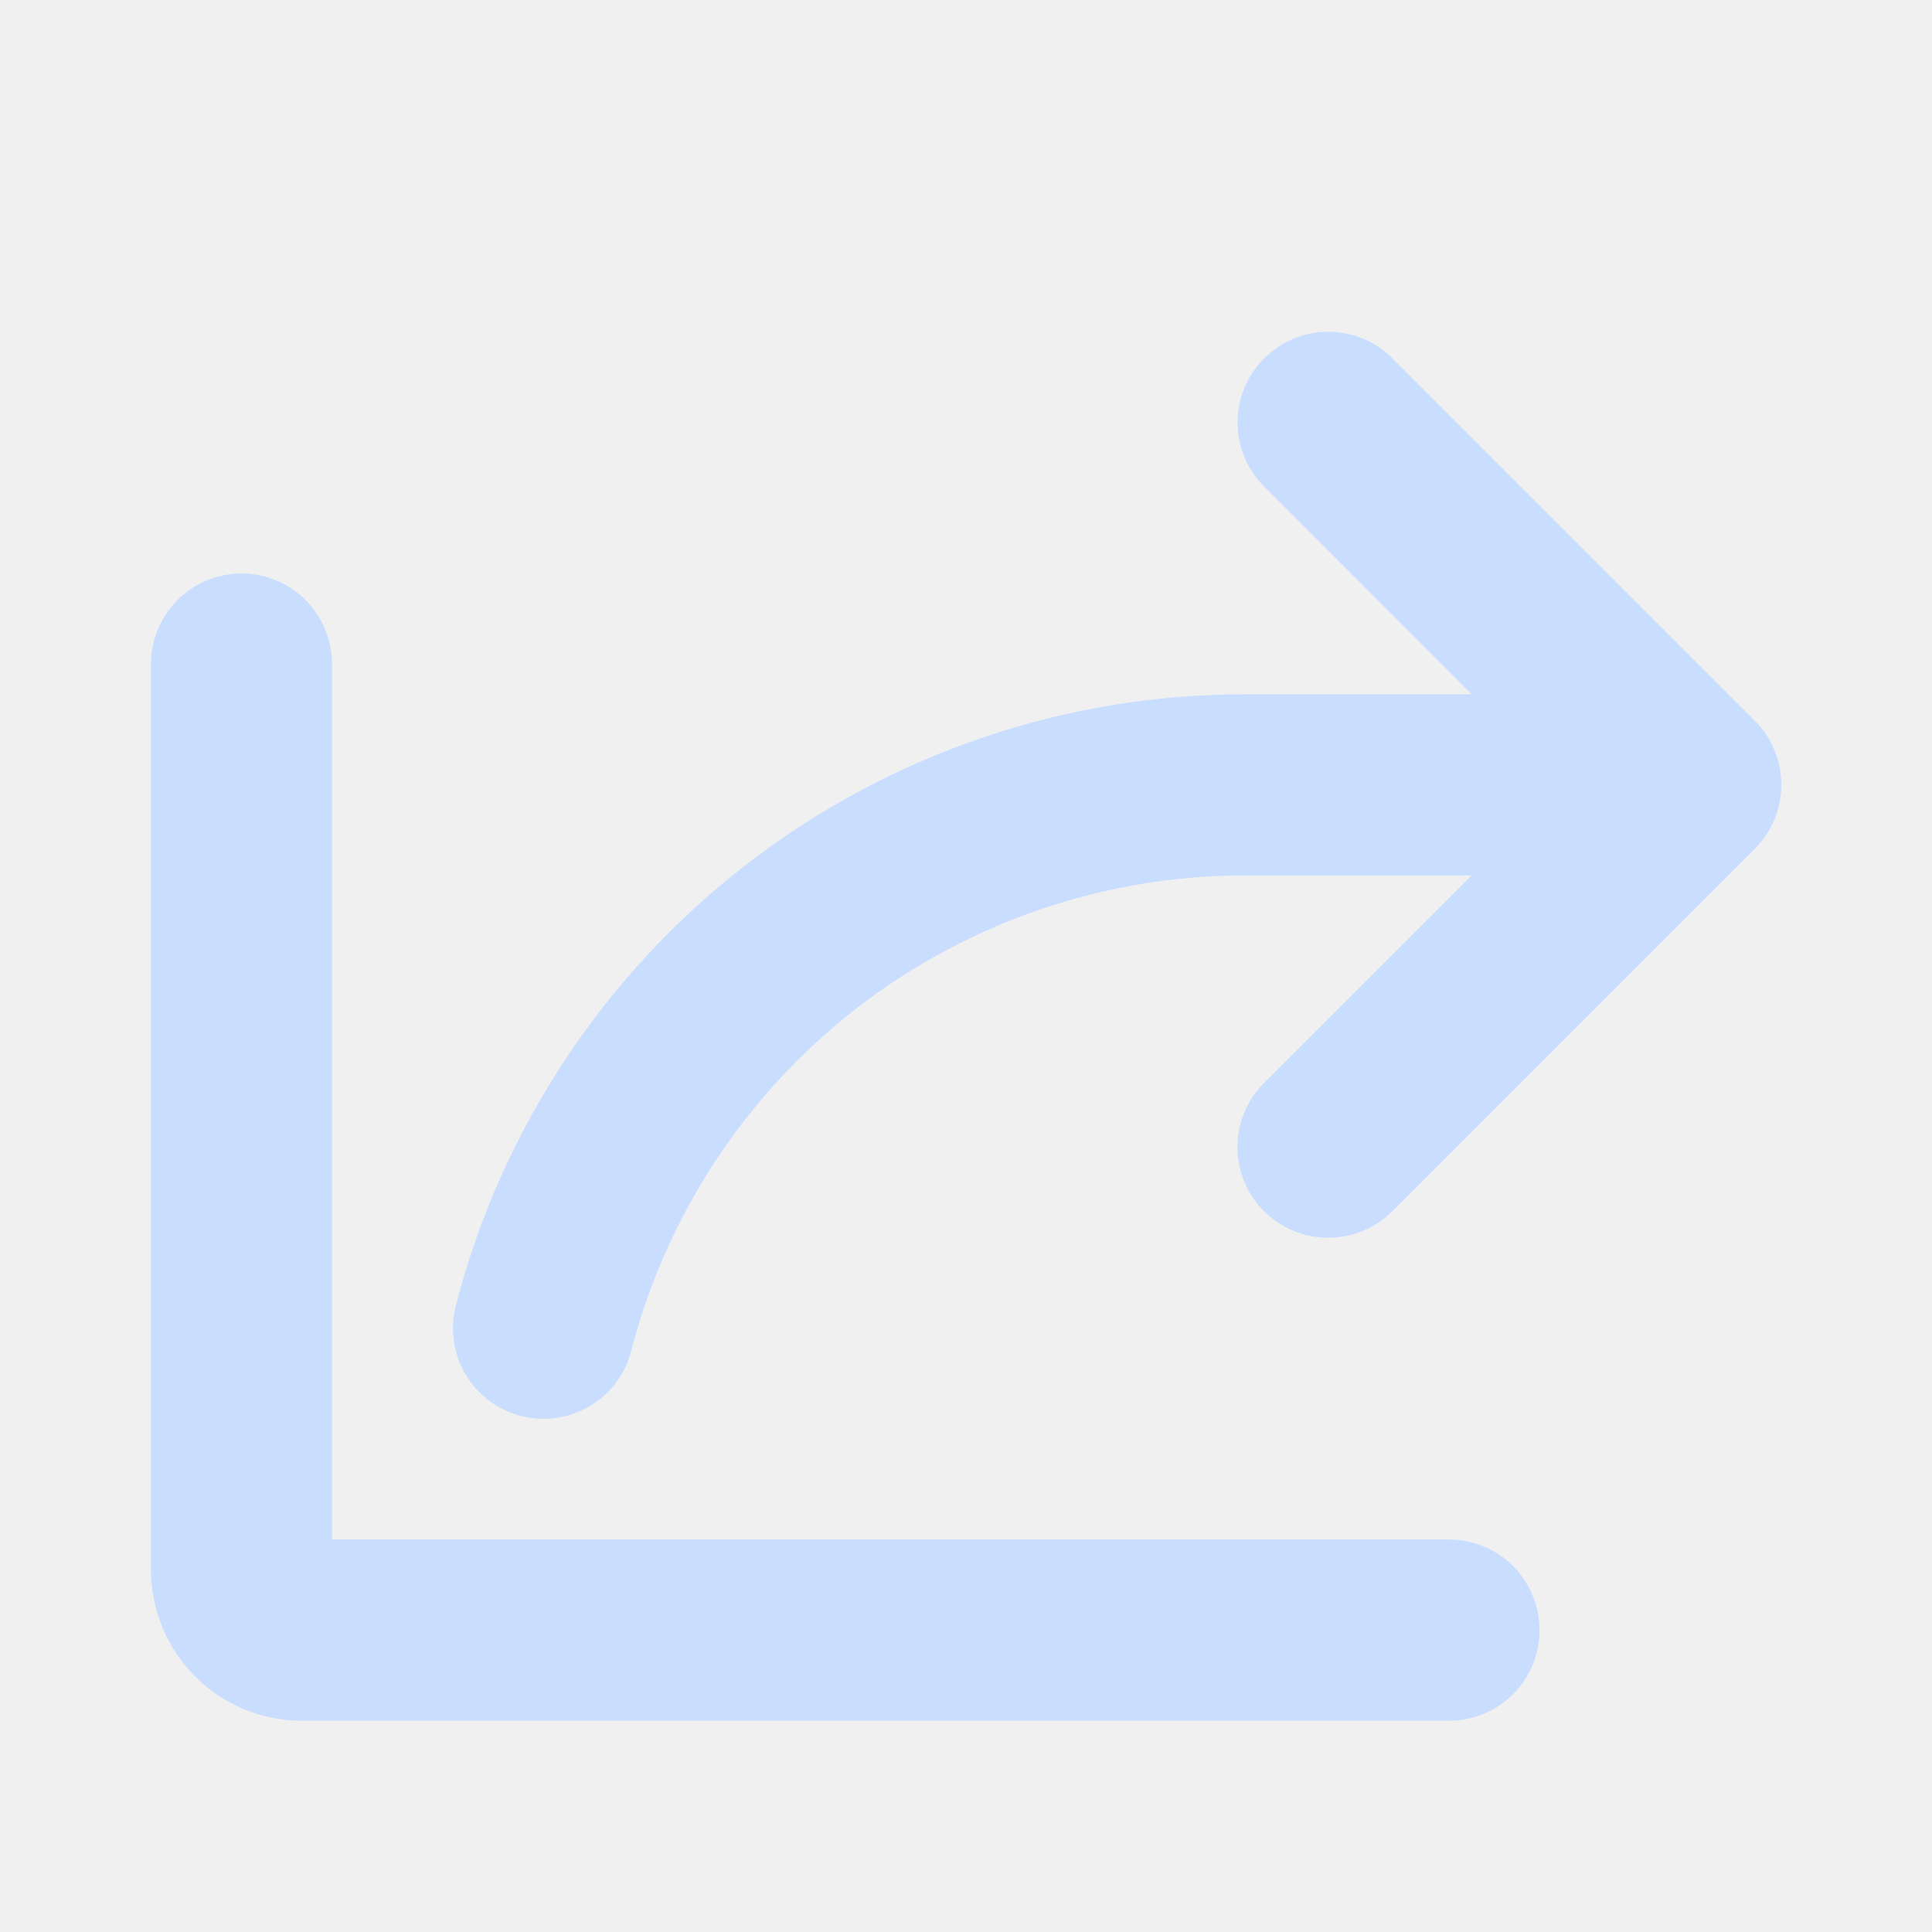
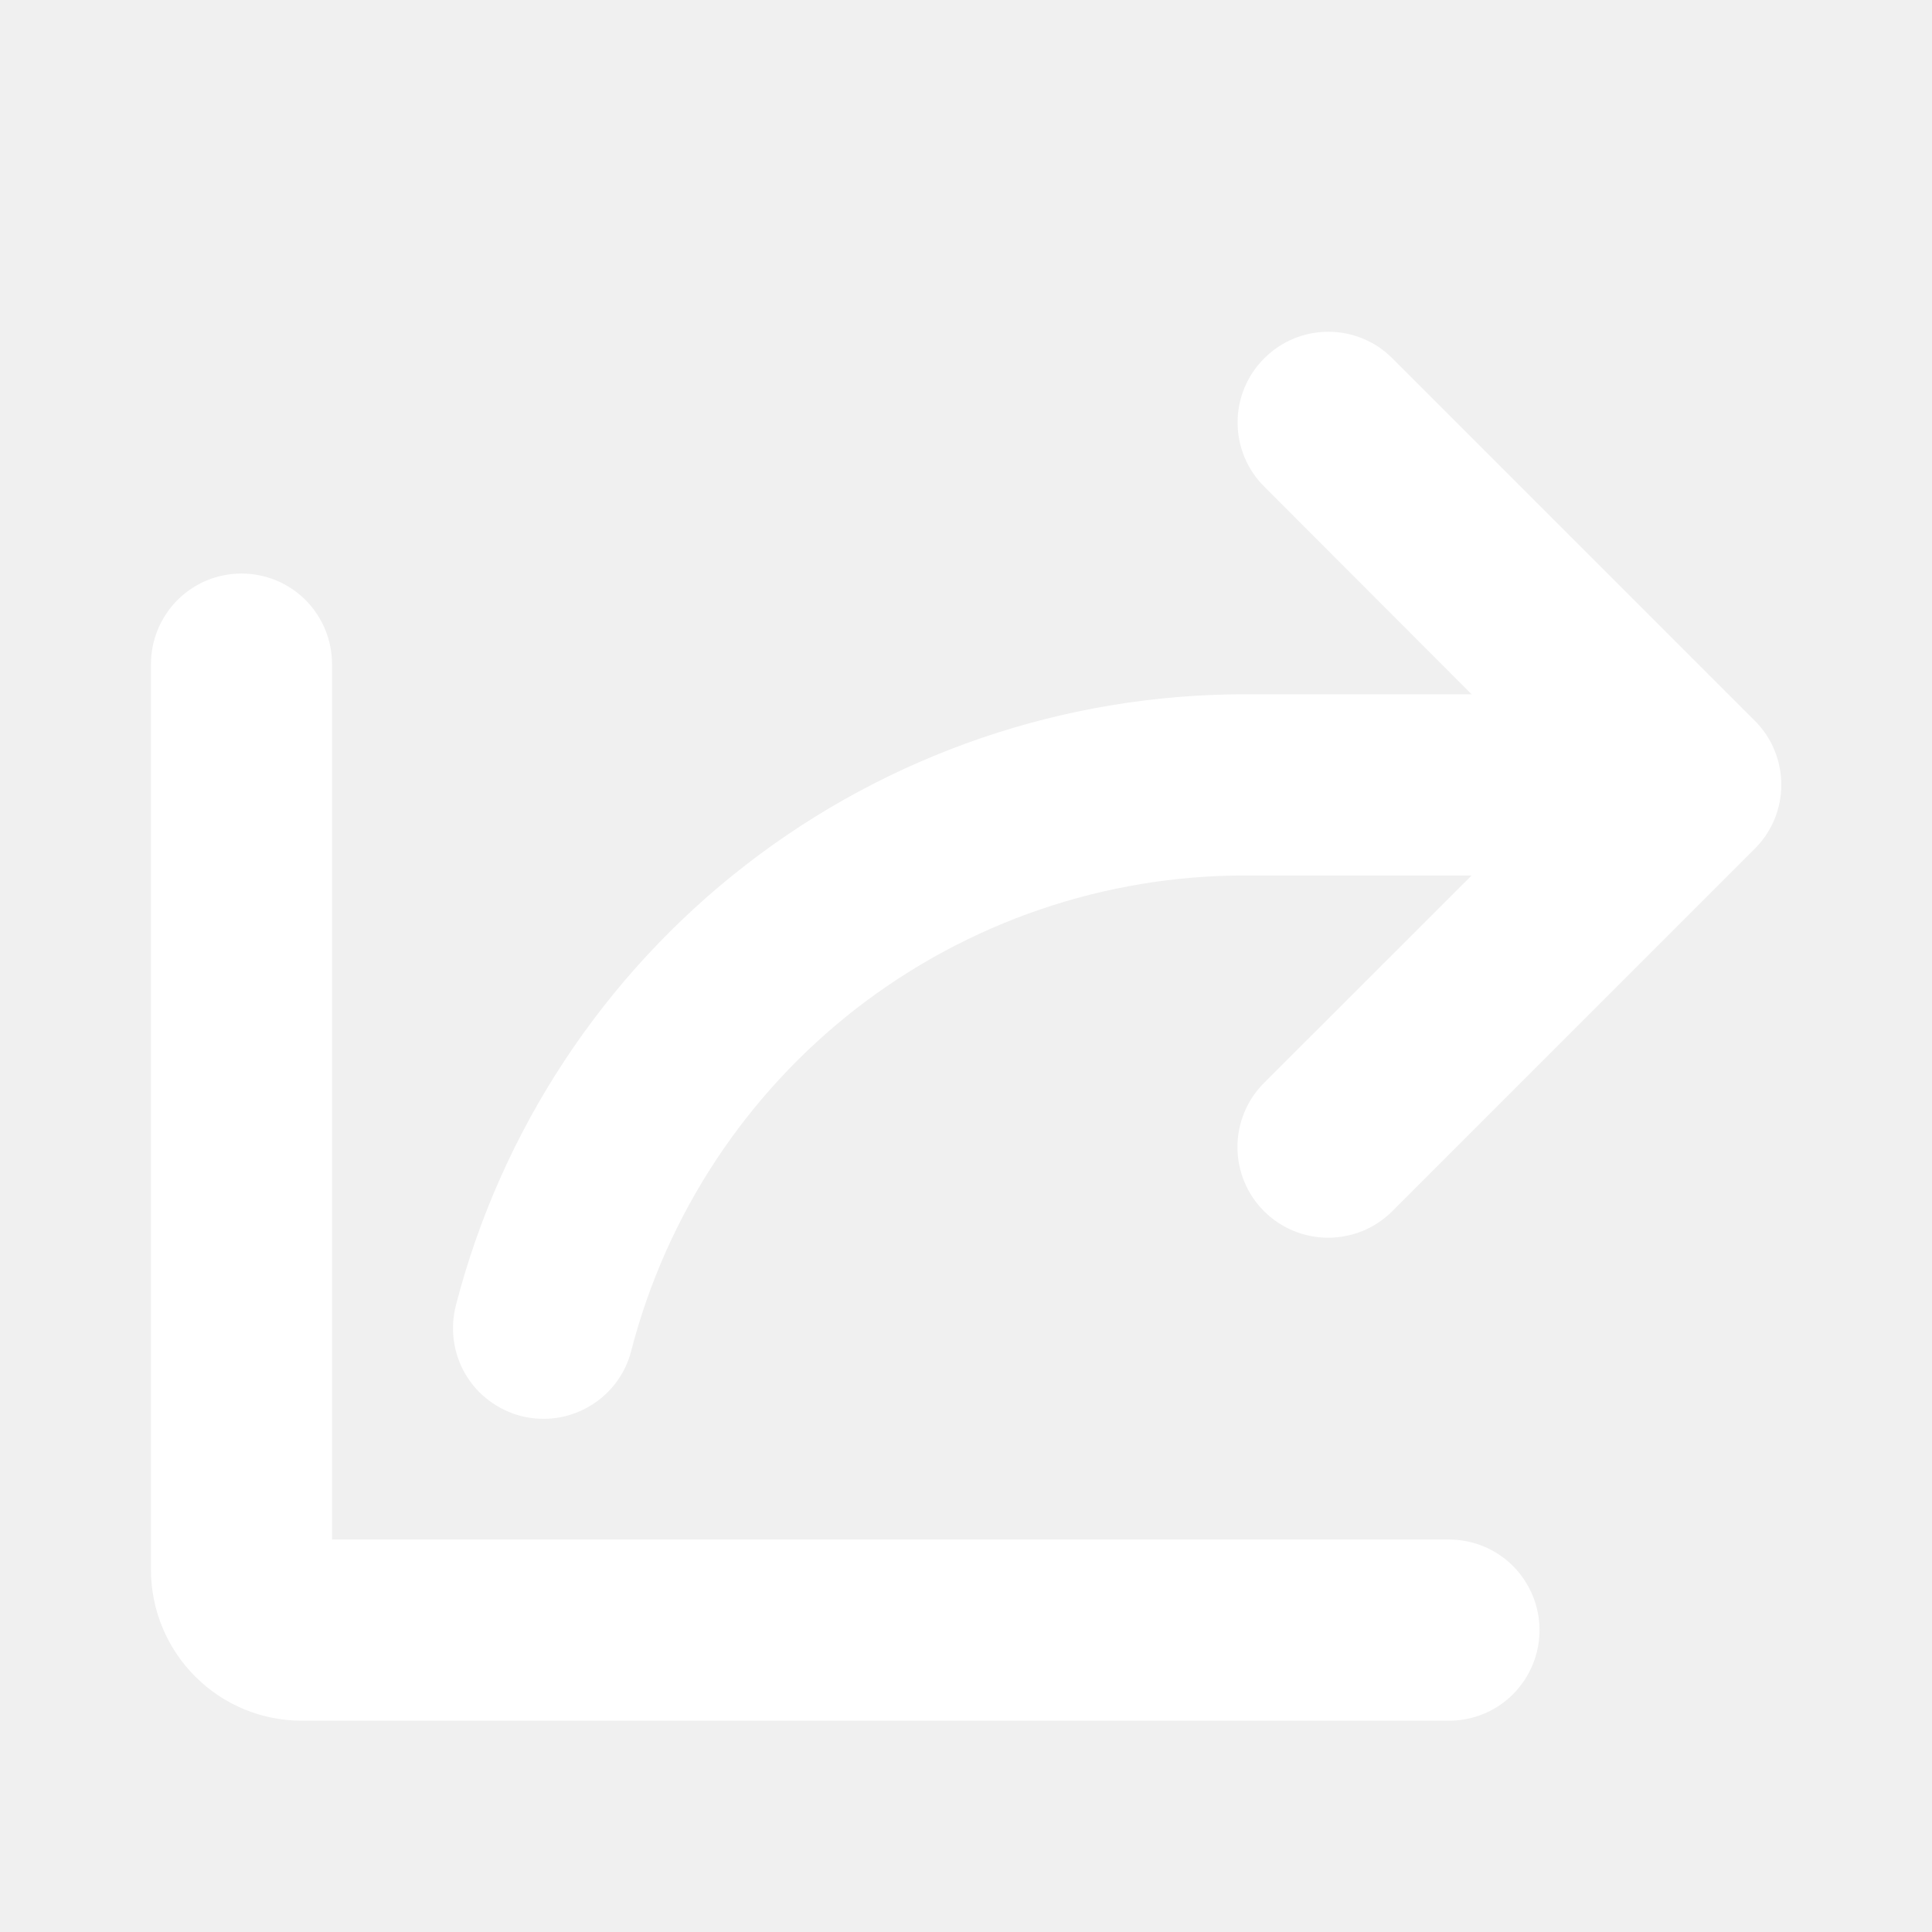
<svg xmlns="http://www.w3.org/2000/svg" width="14" height="14" viewBox="0 0 14 14" fill="none">
-   <path d="M12.714 6.152L10.089 8.777C9.966 8.9 9.799 8.969 9.624 8.969C9.45 8.969 9.283 8.9 9.16 8.777C9.036 8.654 8.967 8.486 8.967 8.312C8.967 8.138 9.036 7.97 9.16 7.847L10.664 6.344H9.023C8.005 6.343 7.015 6.682 6.209 7.305C5.404 7.929 4.829 8.803 4.574 9.789C4.553 9.873 4.515 9.951 4.463 10.02C4.411 10.089 4.346 10.147 4.272 10.19C4.198 10.234 4.116 10.263 4.03 10.275C3.945 10.287 3.858 10.282 3.775 10.261C3.691 10.239 3.613 10.201 3.544 10.149C3.475 10.098 3.417 10.033 3.373 9.958C3.329 9.884 3.301 9.802 3.289 9.717C3.277 9.631 3.282 9.544 3.303 9.461C3.63 8.193 4.37 7.069 5.405 6.267C6.441 5.465 7.714 5.03 9.023 5.031H10.664L9.161 3.526C9.037 3.403 8.968 3.236 8.968 3.061C8.968 2.887 9.037 2.72 9.161 2.597C9.284 2.473 9.451 2.404 9.626 2.404C9.8 2.404 9.967 2.473 10.09 2.597L12.715 5.222C12.777 5.283 12.825 5.355 12.858 5.435C12.891 5.515 12.908 5.601 12.908 5.687C12.908 5.773 12.891 5.859 12.858 5.939C12.824 6.019 12.776 6.091 12.714 6.152ZM10.5 11.156H2.406V4.813C2.406 4.638 2.337 4.472 2.214 4.348C2.091 4.225 1.924 4.156 1.75 4.156C1.576 4.156 1.409 4.225 1.286 4.348C1.163 4.472 1.094 4.638 1.094 4.813V11.375C1.094 11.665 1.209 11.943 1.414 12.148C1.619 12.354 1.897 12.469 2.188 12.469H10.5C10.674 12.469 10.841 12.4 10.964 12.277C11.087 12.153 11.156 11.987 11.156 11.812C11.156 11.639 11.087 11.472 10.964 11.348C10.841 11.225 10.674 11.156 10.5 11.156Z" fill="#C9DDFF" />
+   <path d="M12.714 6.152L10.089 8.777C9.966 8.9 9.799 8.969 9.624 8.969C9.45 8.969 9.283 8.9 9.16 8.777C9.036 8.654 8.967 8.486 8.967 8.312C8.967 8.138 9.036 7.97 9.16 7.847L10.664 6.344H9.023C8.005 6.343 7.015 6.682 6.209 7.305C5.404 7.929 4.829 8.803 4.574 9.789C4.553 9.873 4.515 9.951 4.463 10.02C4.411 10.089 4.346 10.147 4.272 10.19C4.198 10.234 4.116 10.263 4.03 10.275C3.945 10.287 3.858 10.282 3.775 10.261C3.691 10.239 3.613 10.201 3.544 10.149C3.475 10.098 3.417 10.033 3.373 9.958C3.329 9.884 3.301 9.802 3.289 9.717C3.277 9.631 3.282 9.544 3.303 9.461C3.63 8.193 4.37 7.069 5.405 6.267C6.441 5.465 7.714 5.03 9.023 5.031H10.664L9.161 3.526C9.037 3.403 8.968 3.236 8.968 3.061C8.968 2.887 9.037 2.72 9.161 2.597C9.284 2.473 9.451 2.404 9.626 2.404C9.8 2.404 9.967 2.473 10.09 2.597L12.715 5.222C12.777 5.283 12.825 5.355 12.858 5.435C12.891 5.515 12.908 5.601 12.908 5.687C12.908 5.773 12.891 5.859 12.858 5.939C12.824 6.019 12.776 6.091 12.714 6.152ZM10.5 11.156H2.406V4.813C2.406 4.638 2.337 4.472 2.214 4.348C2.091 4.225 1.924 4.156 1.75 4.156C1.576 4.156 1.409 4.225 1.286 4.348C1.163 4.472 1.094 4.638 1.094 4.813V11.375C1.094 11.665 1.209 11.943 1.414 12.148C1.619 12.354 1.897 12.469 2.188 12.469H10.5C10.674 12.469 10.841 12.4 10.964 12.277C11.087 12.153 11.156 11.987 11.156 11.812C11.156 11.639 11.087 11.472 10.964 11.348C10.841 11.225 10.674 11.156 10.5 11.156Z" fill="#FFFFFF" />
</svg>
